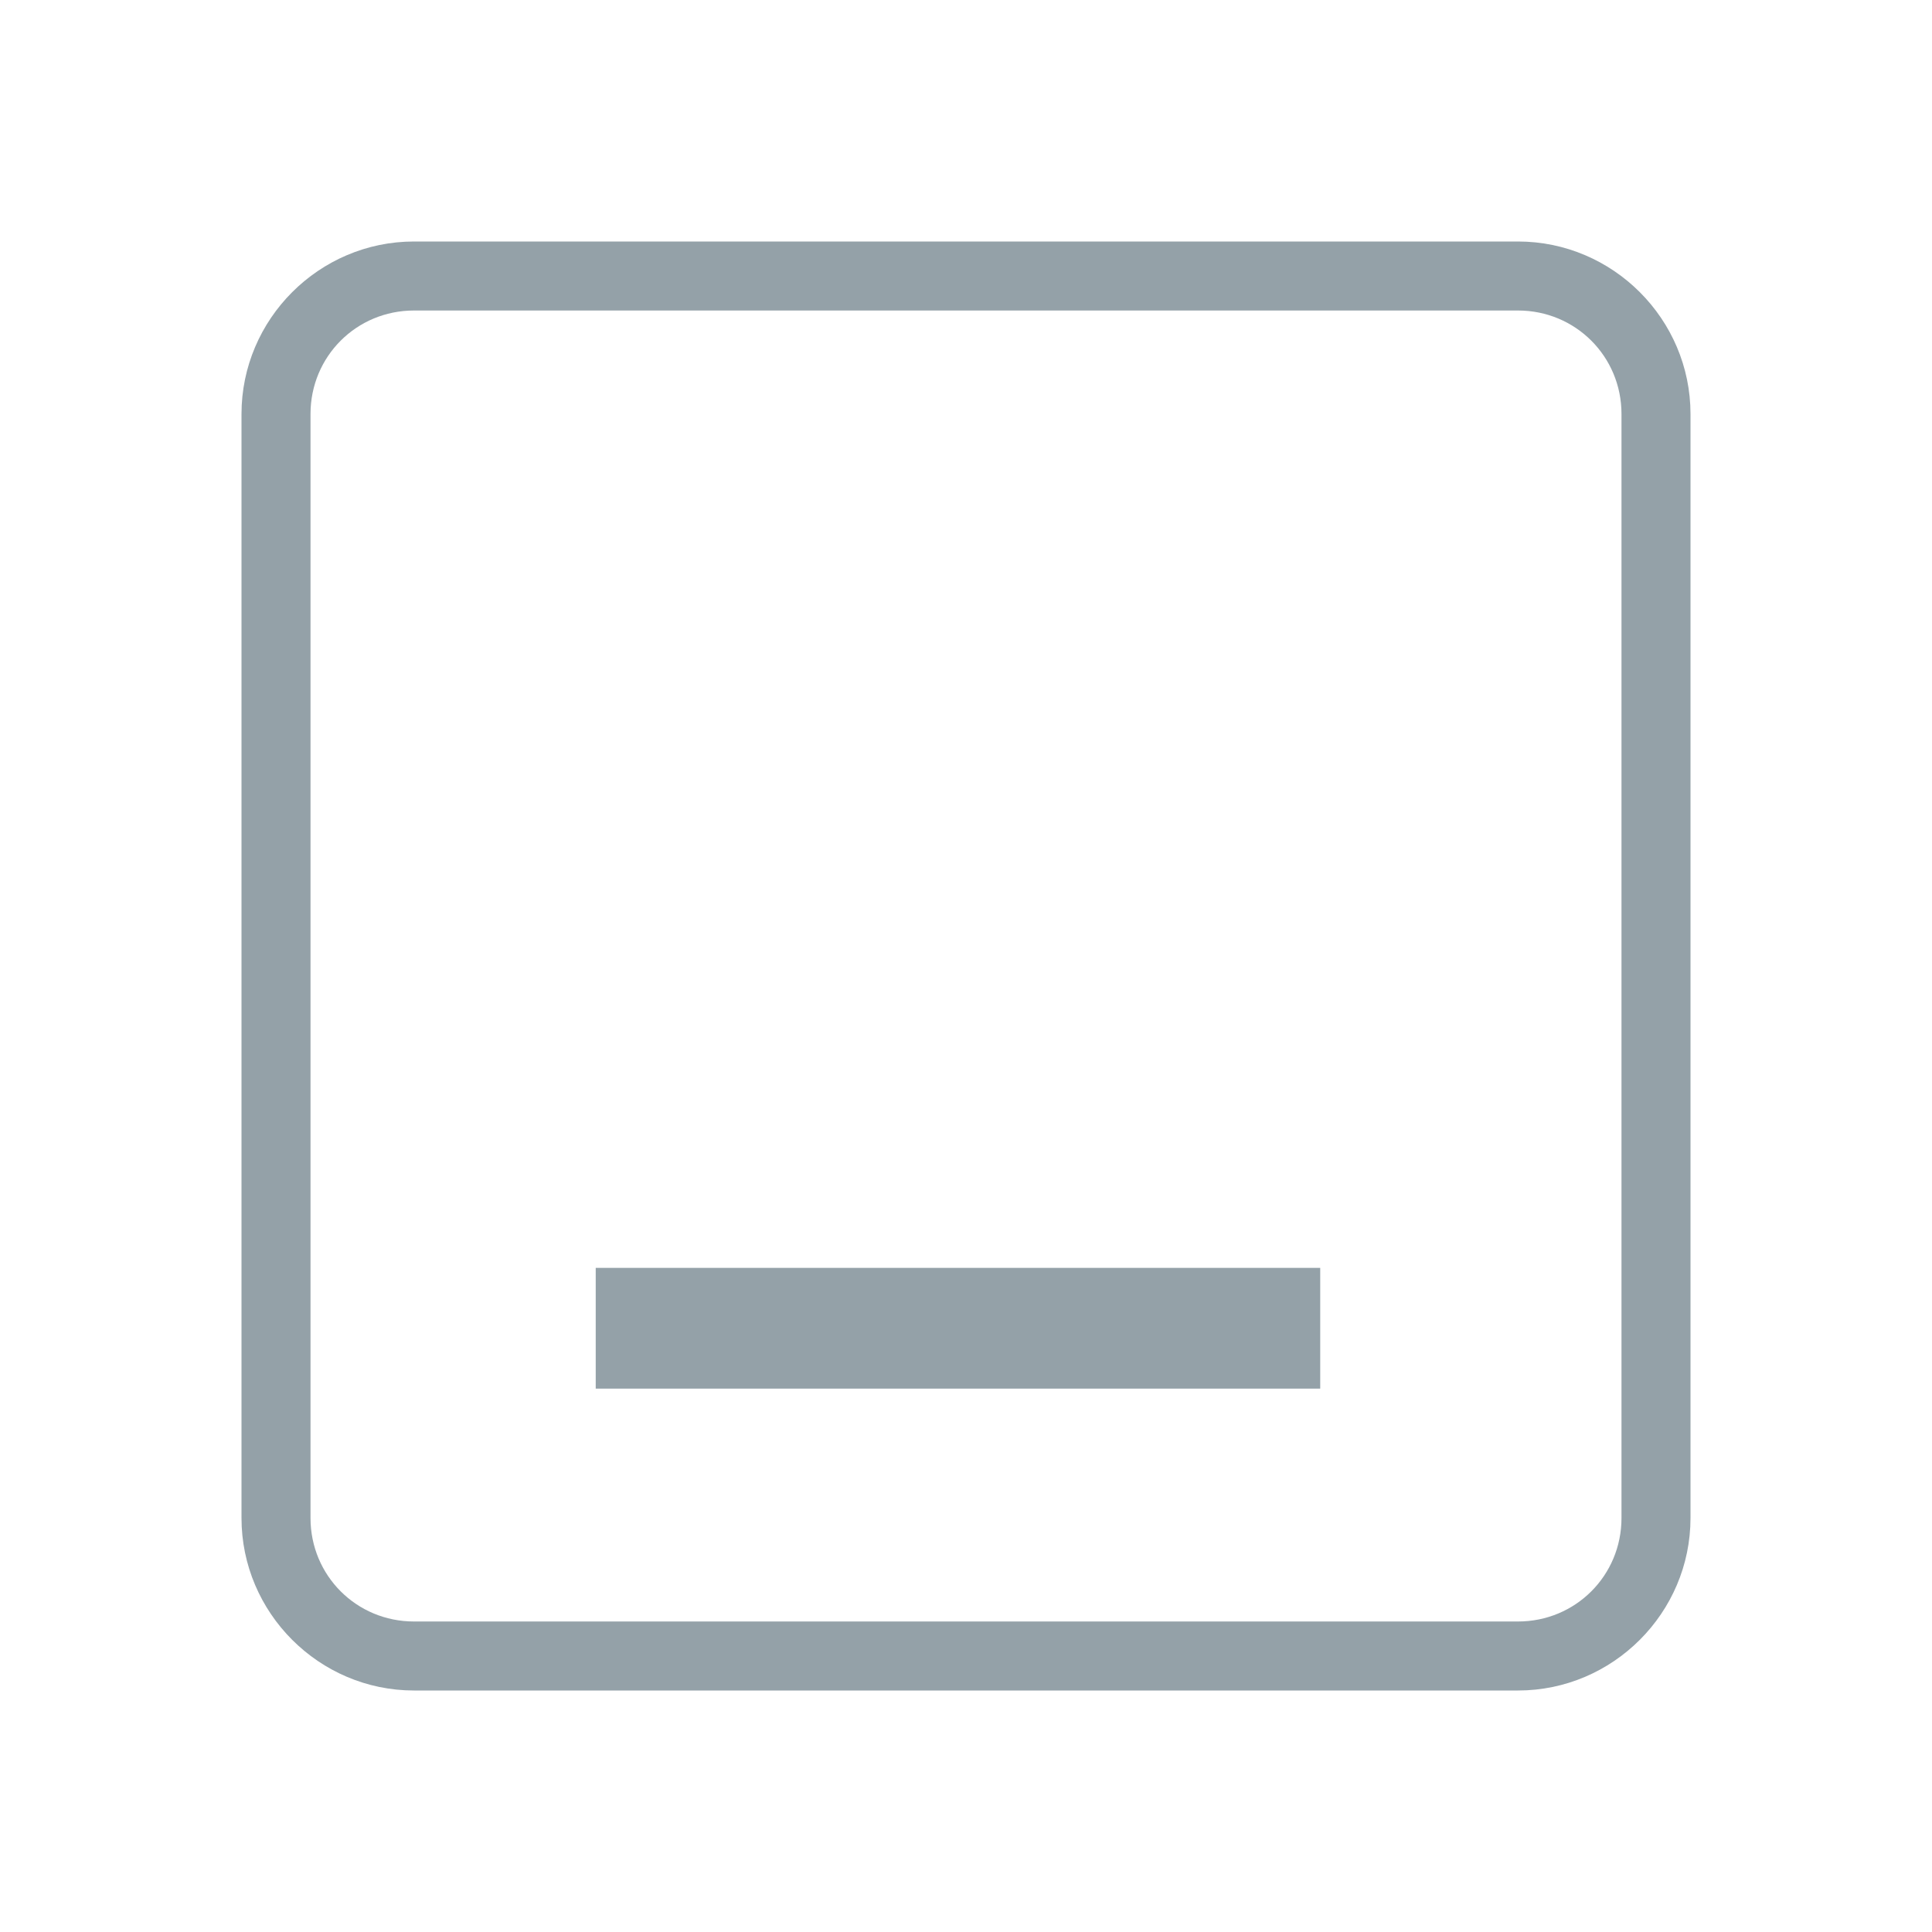
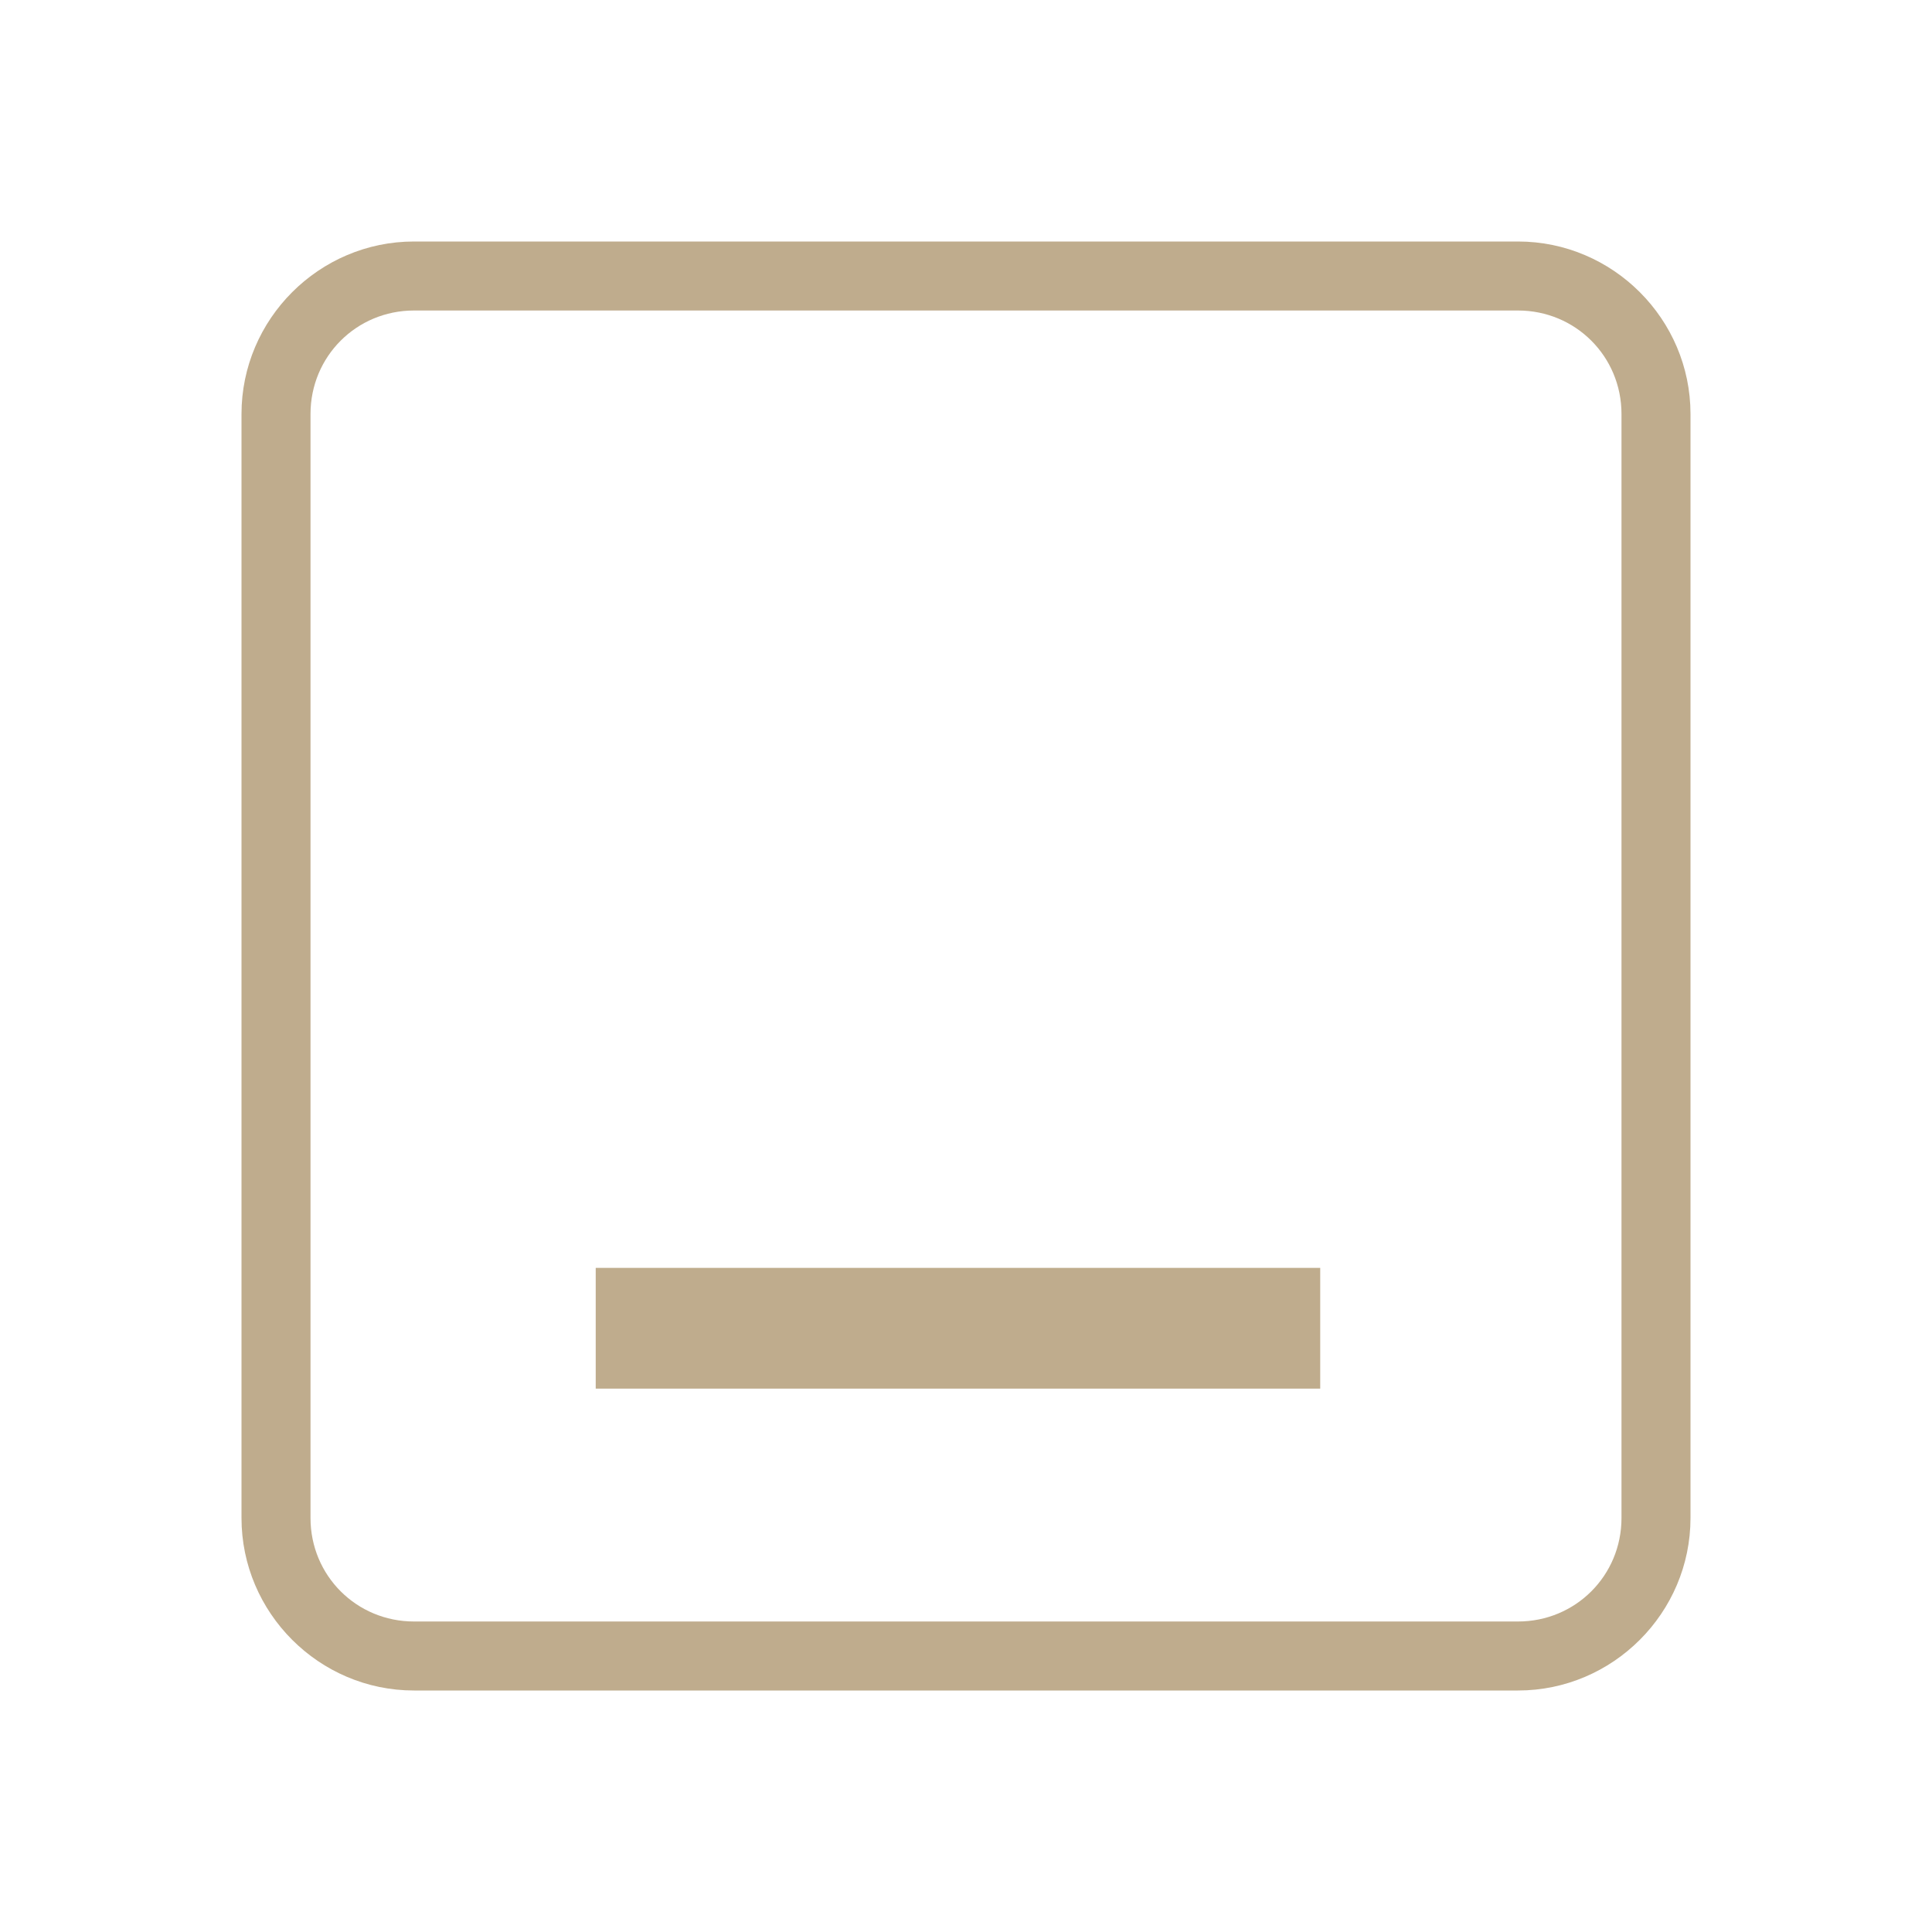
<svg xmlns="http://www.w3.org/2000/svg" width="32" height="32" viewBox="0 0 32 32" fill="none">
-   <path d="M6.857 4C5.286 4 4 5.286 4 6.857V25.143C4 26.714 5.286 28 6.857 28H25.143C26.714 28 28 26.714 28 25.143V6.857C28 5.286 26.714 4 25.143 4H6.857ZM6.857 5.143H25.143C26.096 5.143 26.857 5.904 26.857 6.857V25.143C26.857 26.096 26.096 26.857 25.143 26.857H6.857C5.904 26.857 5.143 26.096 5.143 25.143V6.857C5.143 5.904 5.904 5.143 6.857 5.143Z" fill="#94A1A8" />
-   <path d="M9.867 21H21.867V23H9.867V21Z" fill="#94A1A8" />
+   <path d="M6.857 4C5.286 4 4 5.286 4 6.857V25.143C4 26.714 5.286 28 6.857 28H25.143C26.714 28 28 26.714 28 25.143V6.857C28 5.286 26.714 4 25.143 4H6.857ZM6.857 5.143H25.143C26.096 5.143 26.857 5.904 26.857 6.857V25.143C26.857 26.096 26.096 26.857 25.143 26.857H6.857C5.904 26.857 5.143 26.096 5.143 25.143V6.857C5.143 5.904 5.904 5.143 6.857 5.143Z" fill="#BFAC8D" />
+   <path d="M9.867 21H21.867V23H9.867V21Z" fill="#BFAC8D" />
</svg>
